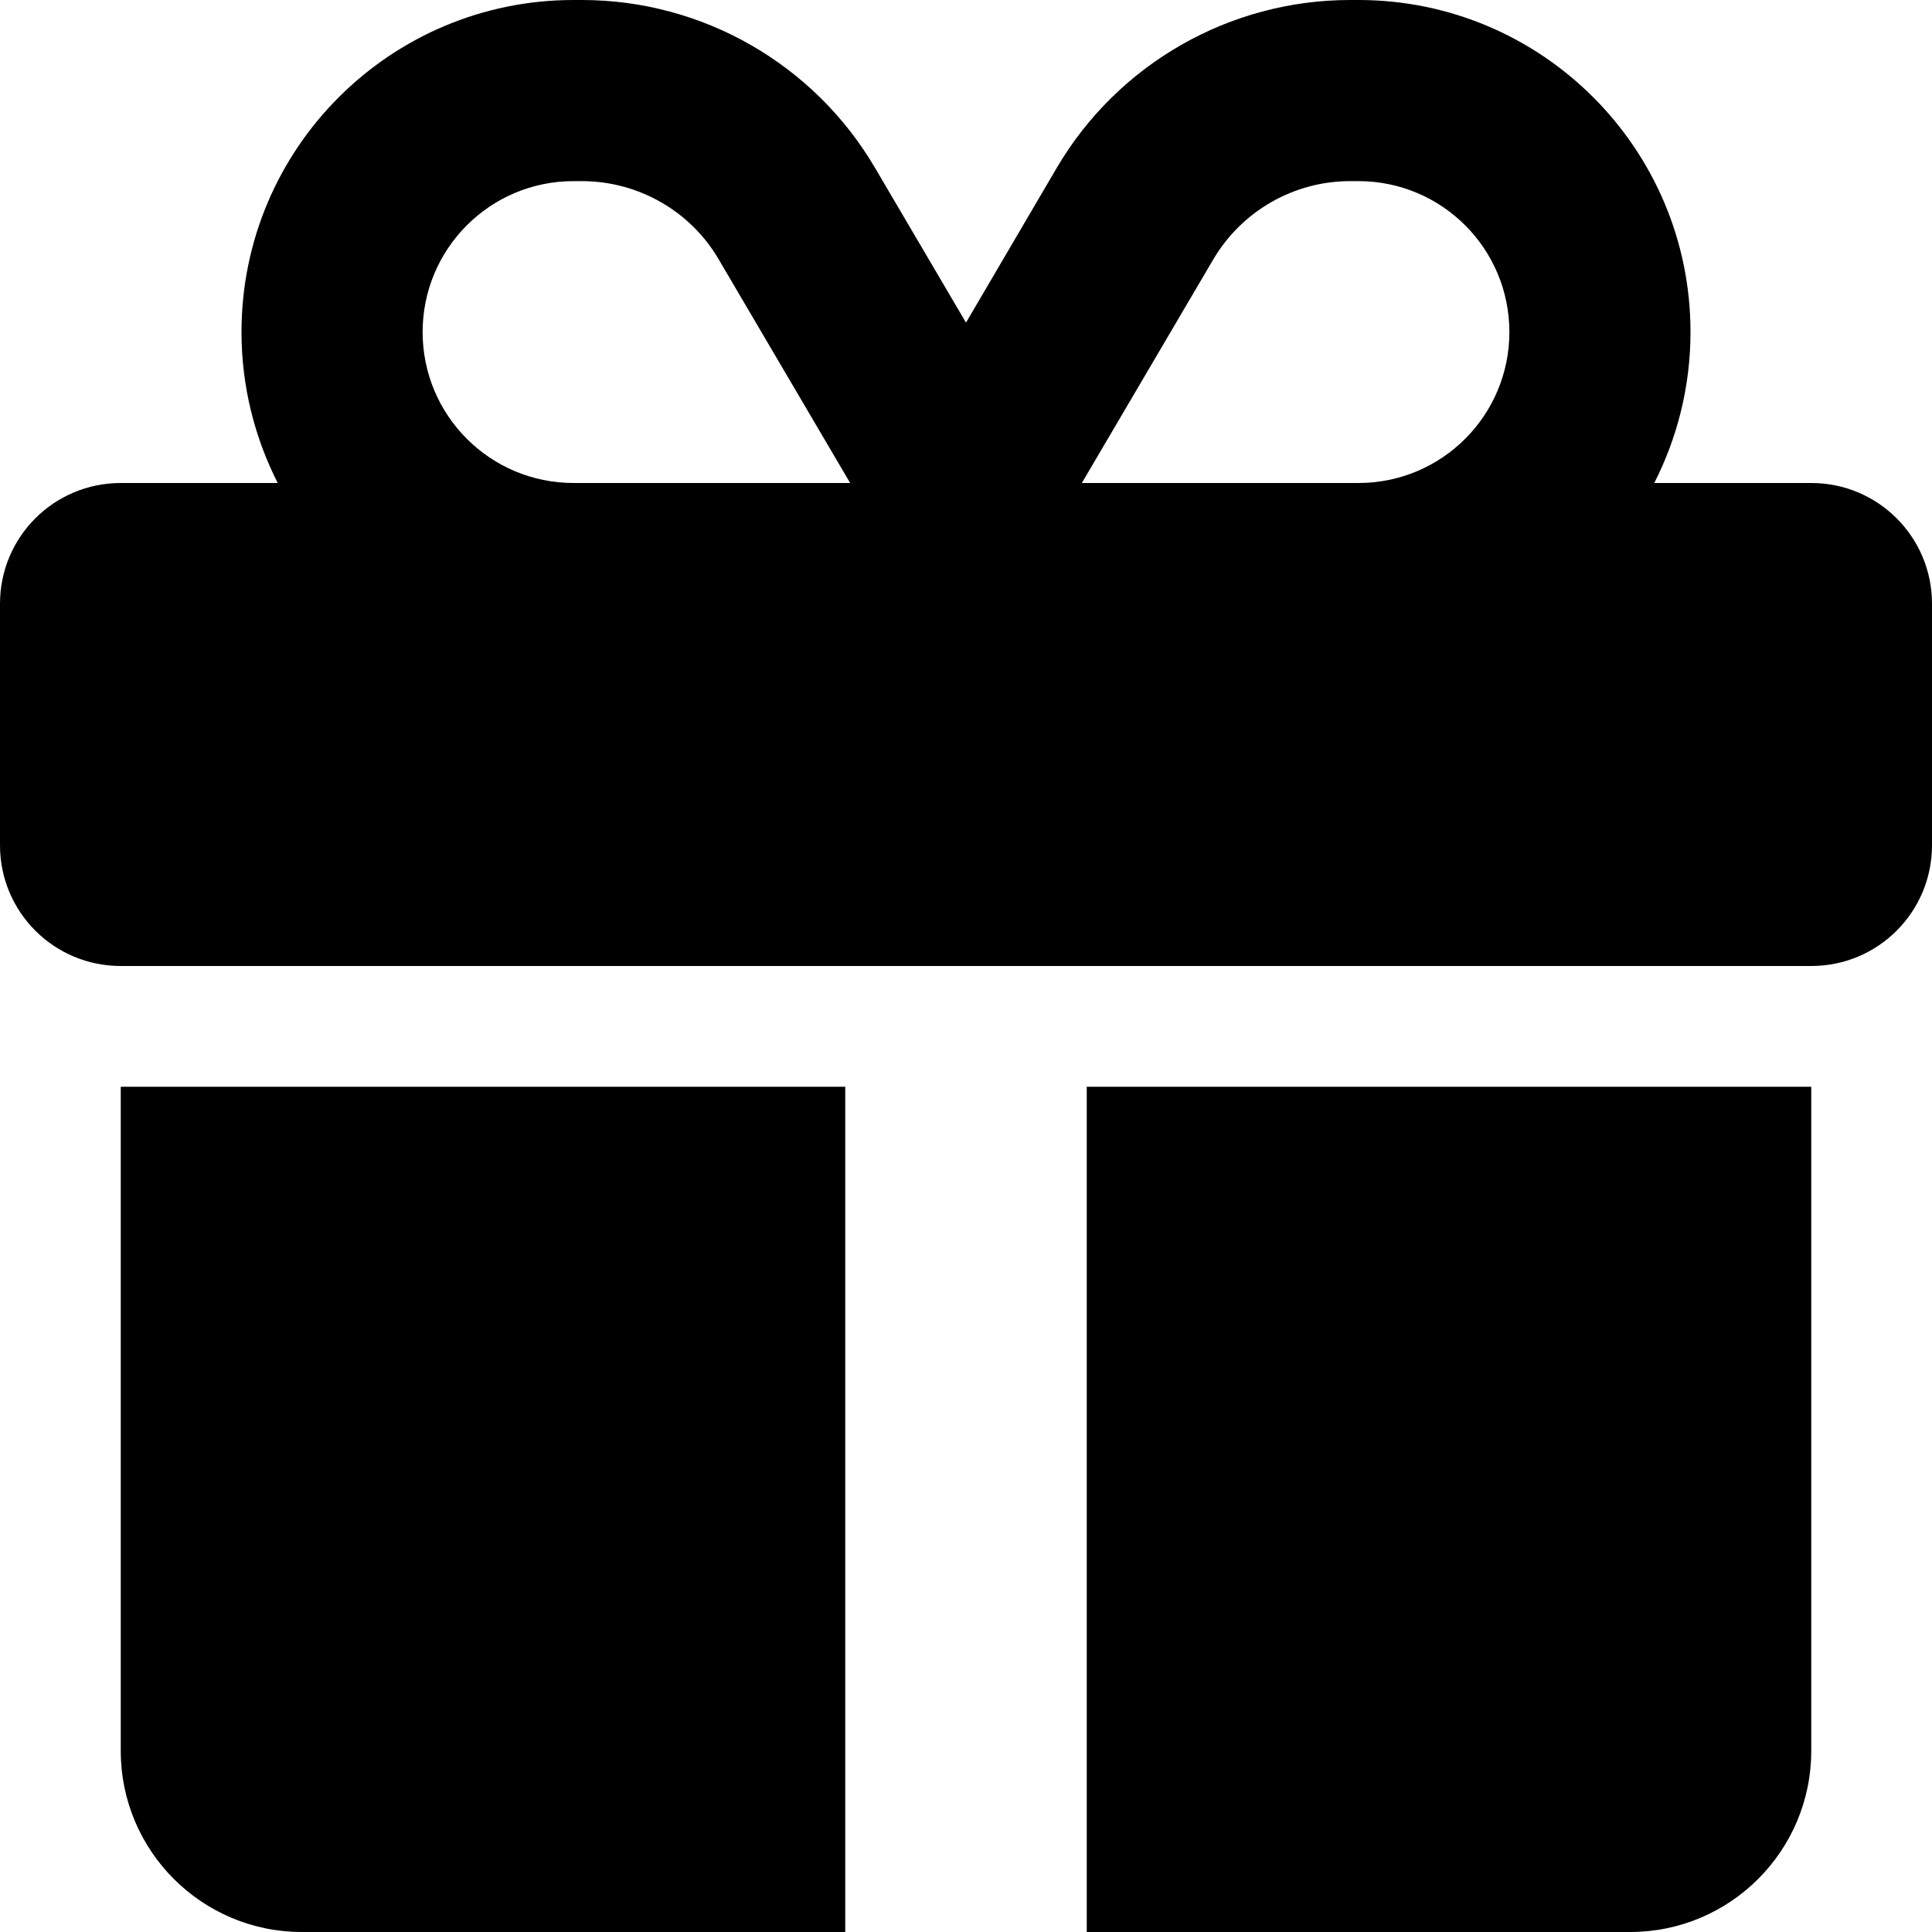
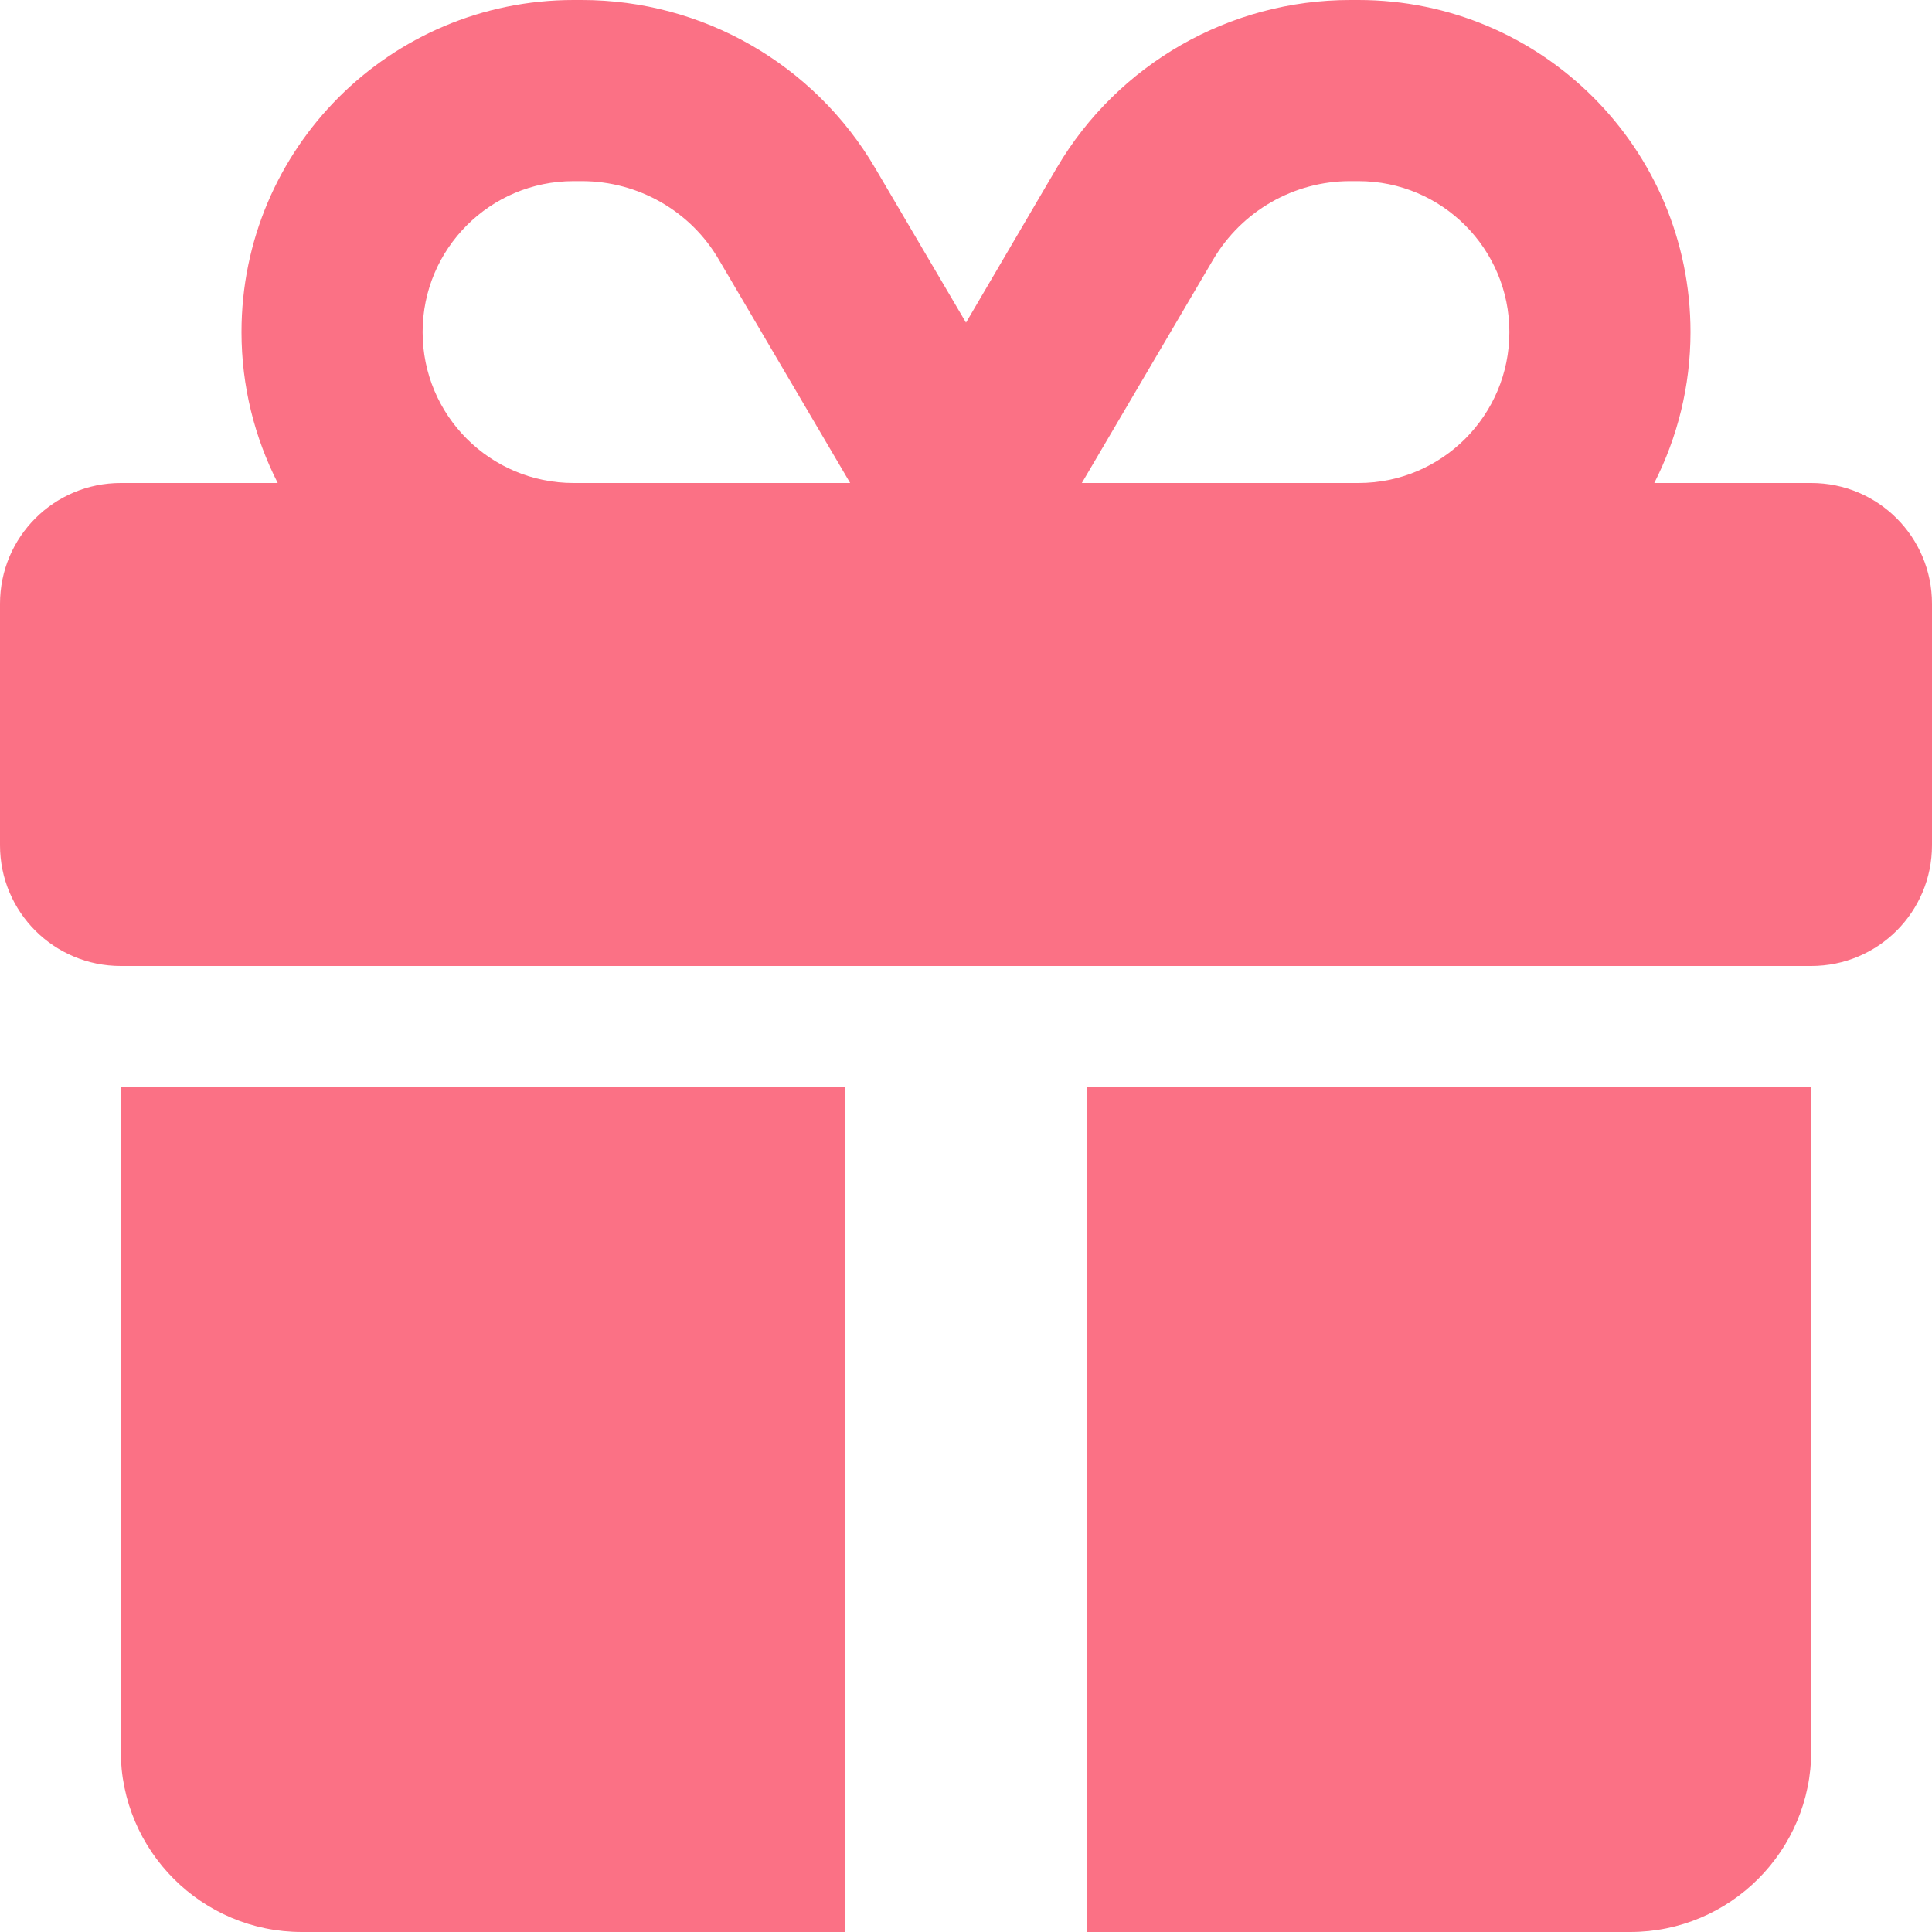
- <svg viewBox="0 0 512 512" width="24" height="24" class="text-white" fill="currentColor" aria-hidden="true">
+ <svg xmlns="http://www.w3.org/2000/svg" viewBox="0 0 512 512" width="24" height="24" fill="#fb7185" aria-hidden="true">
  <path d="M190.5 68.8L225.3 128l-1.3 0-72 0c-22.1 0-40-17.9-40-40s17.9-40 40-40l2.2 0c14.9 0 28.8 7.9 36.3 20.8zM64 88c0 14.4 3.5 28 9.6 40L32 128c-17.7 0-32 14.3-32 32l0 64c0 17.7 14.3 32 32 32l448 0c17.7 0 32-14.3 32-32l0-64c0-17.7-14.3-32-32-32l-41.6 0c6.1-12 9.6-25.6 9.6-40c0-48.6-39.4-88-88-88l-2.2 0c-31.9 0-61.5 16.9-77.7 44.4L256 85.5l-24.1-41C215.7 16.9 186.1 0 154.2 0L152 0C103.4 0 64 39.4 64 88zm336 0c0 22.1-17.9 40-40 40l-72 0-1.3 0 34.8-59.2C329.1 55.9 342.9 48 357.8 48l2.2 0c22.1 0 40 17.9 40 40zM32 288l0 176c0 26.5 21.5 48 48 48l144 0 0-224L32 288zM288 512l144 0c26.5 0 48-21.5 48-48l0-176-192 0 0 224z" />
</svg>
